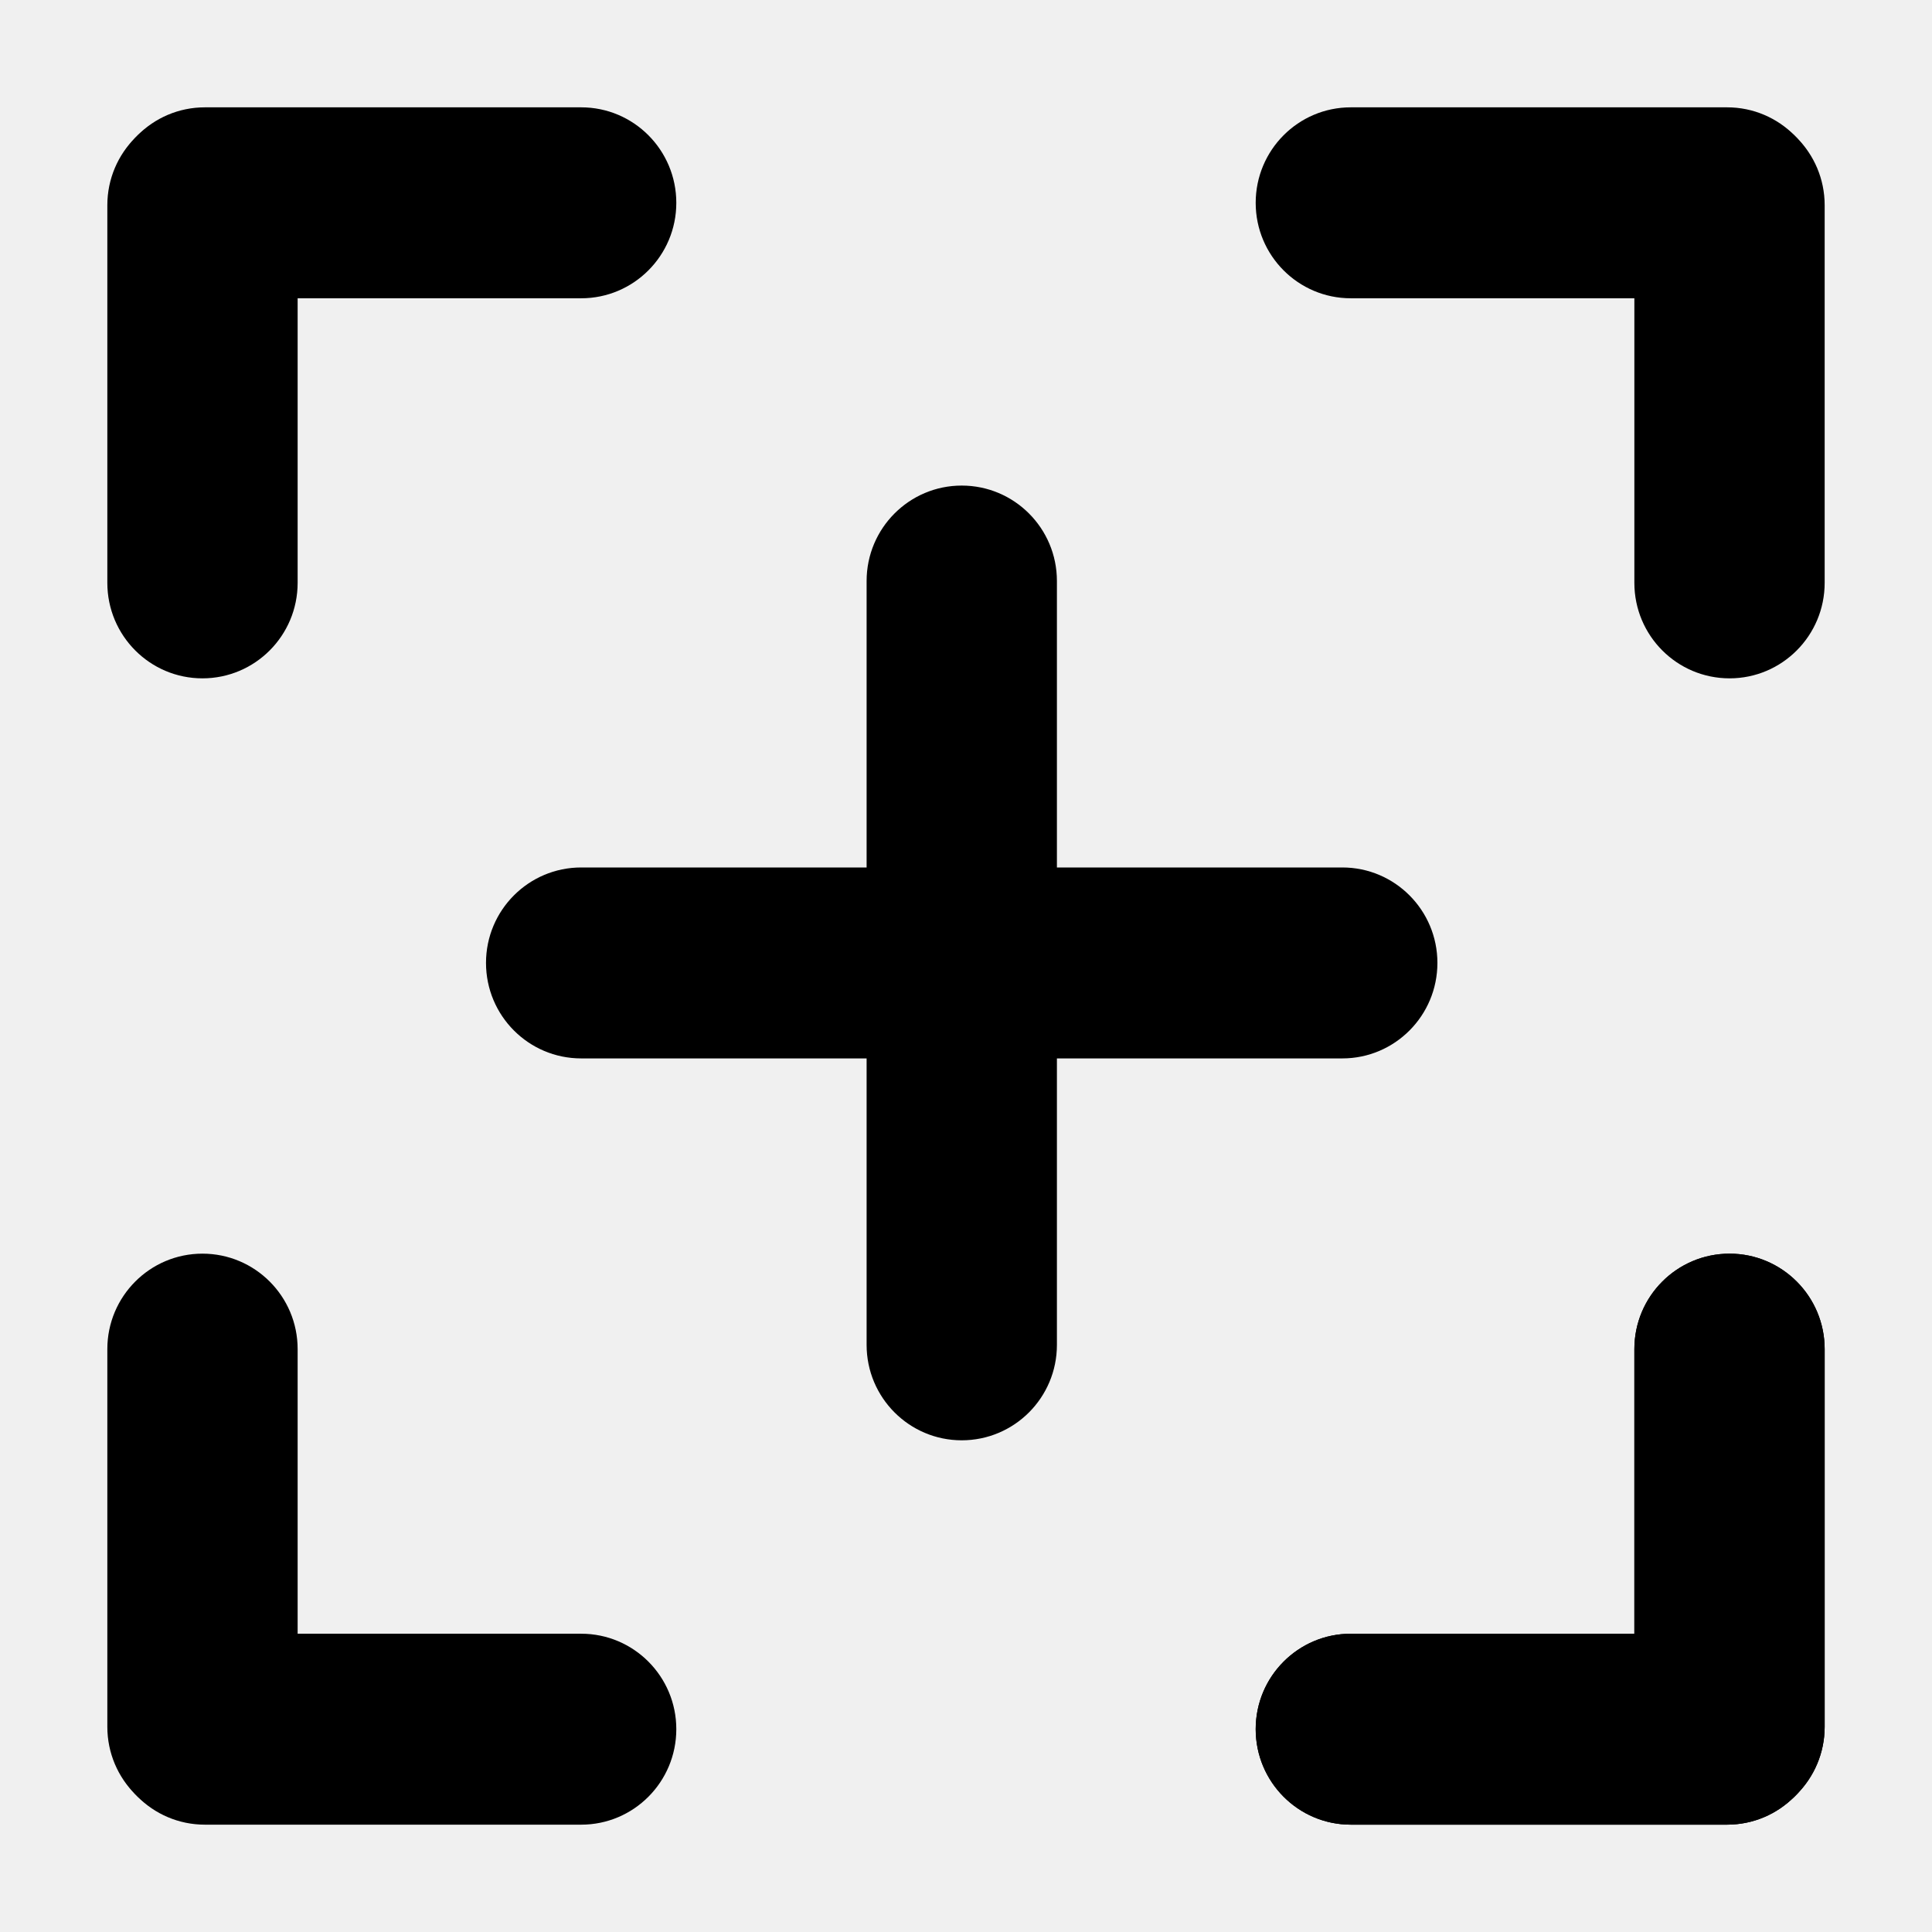
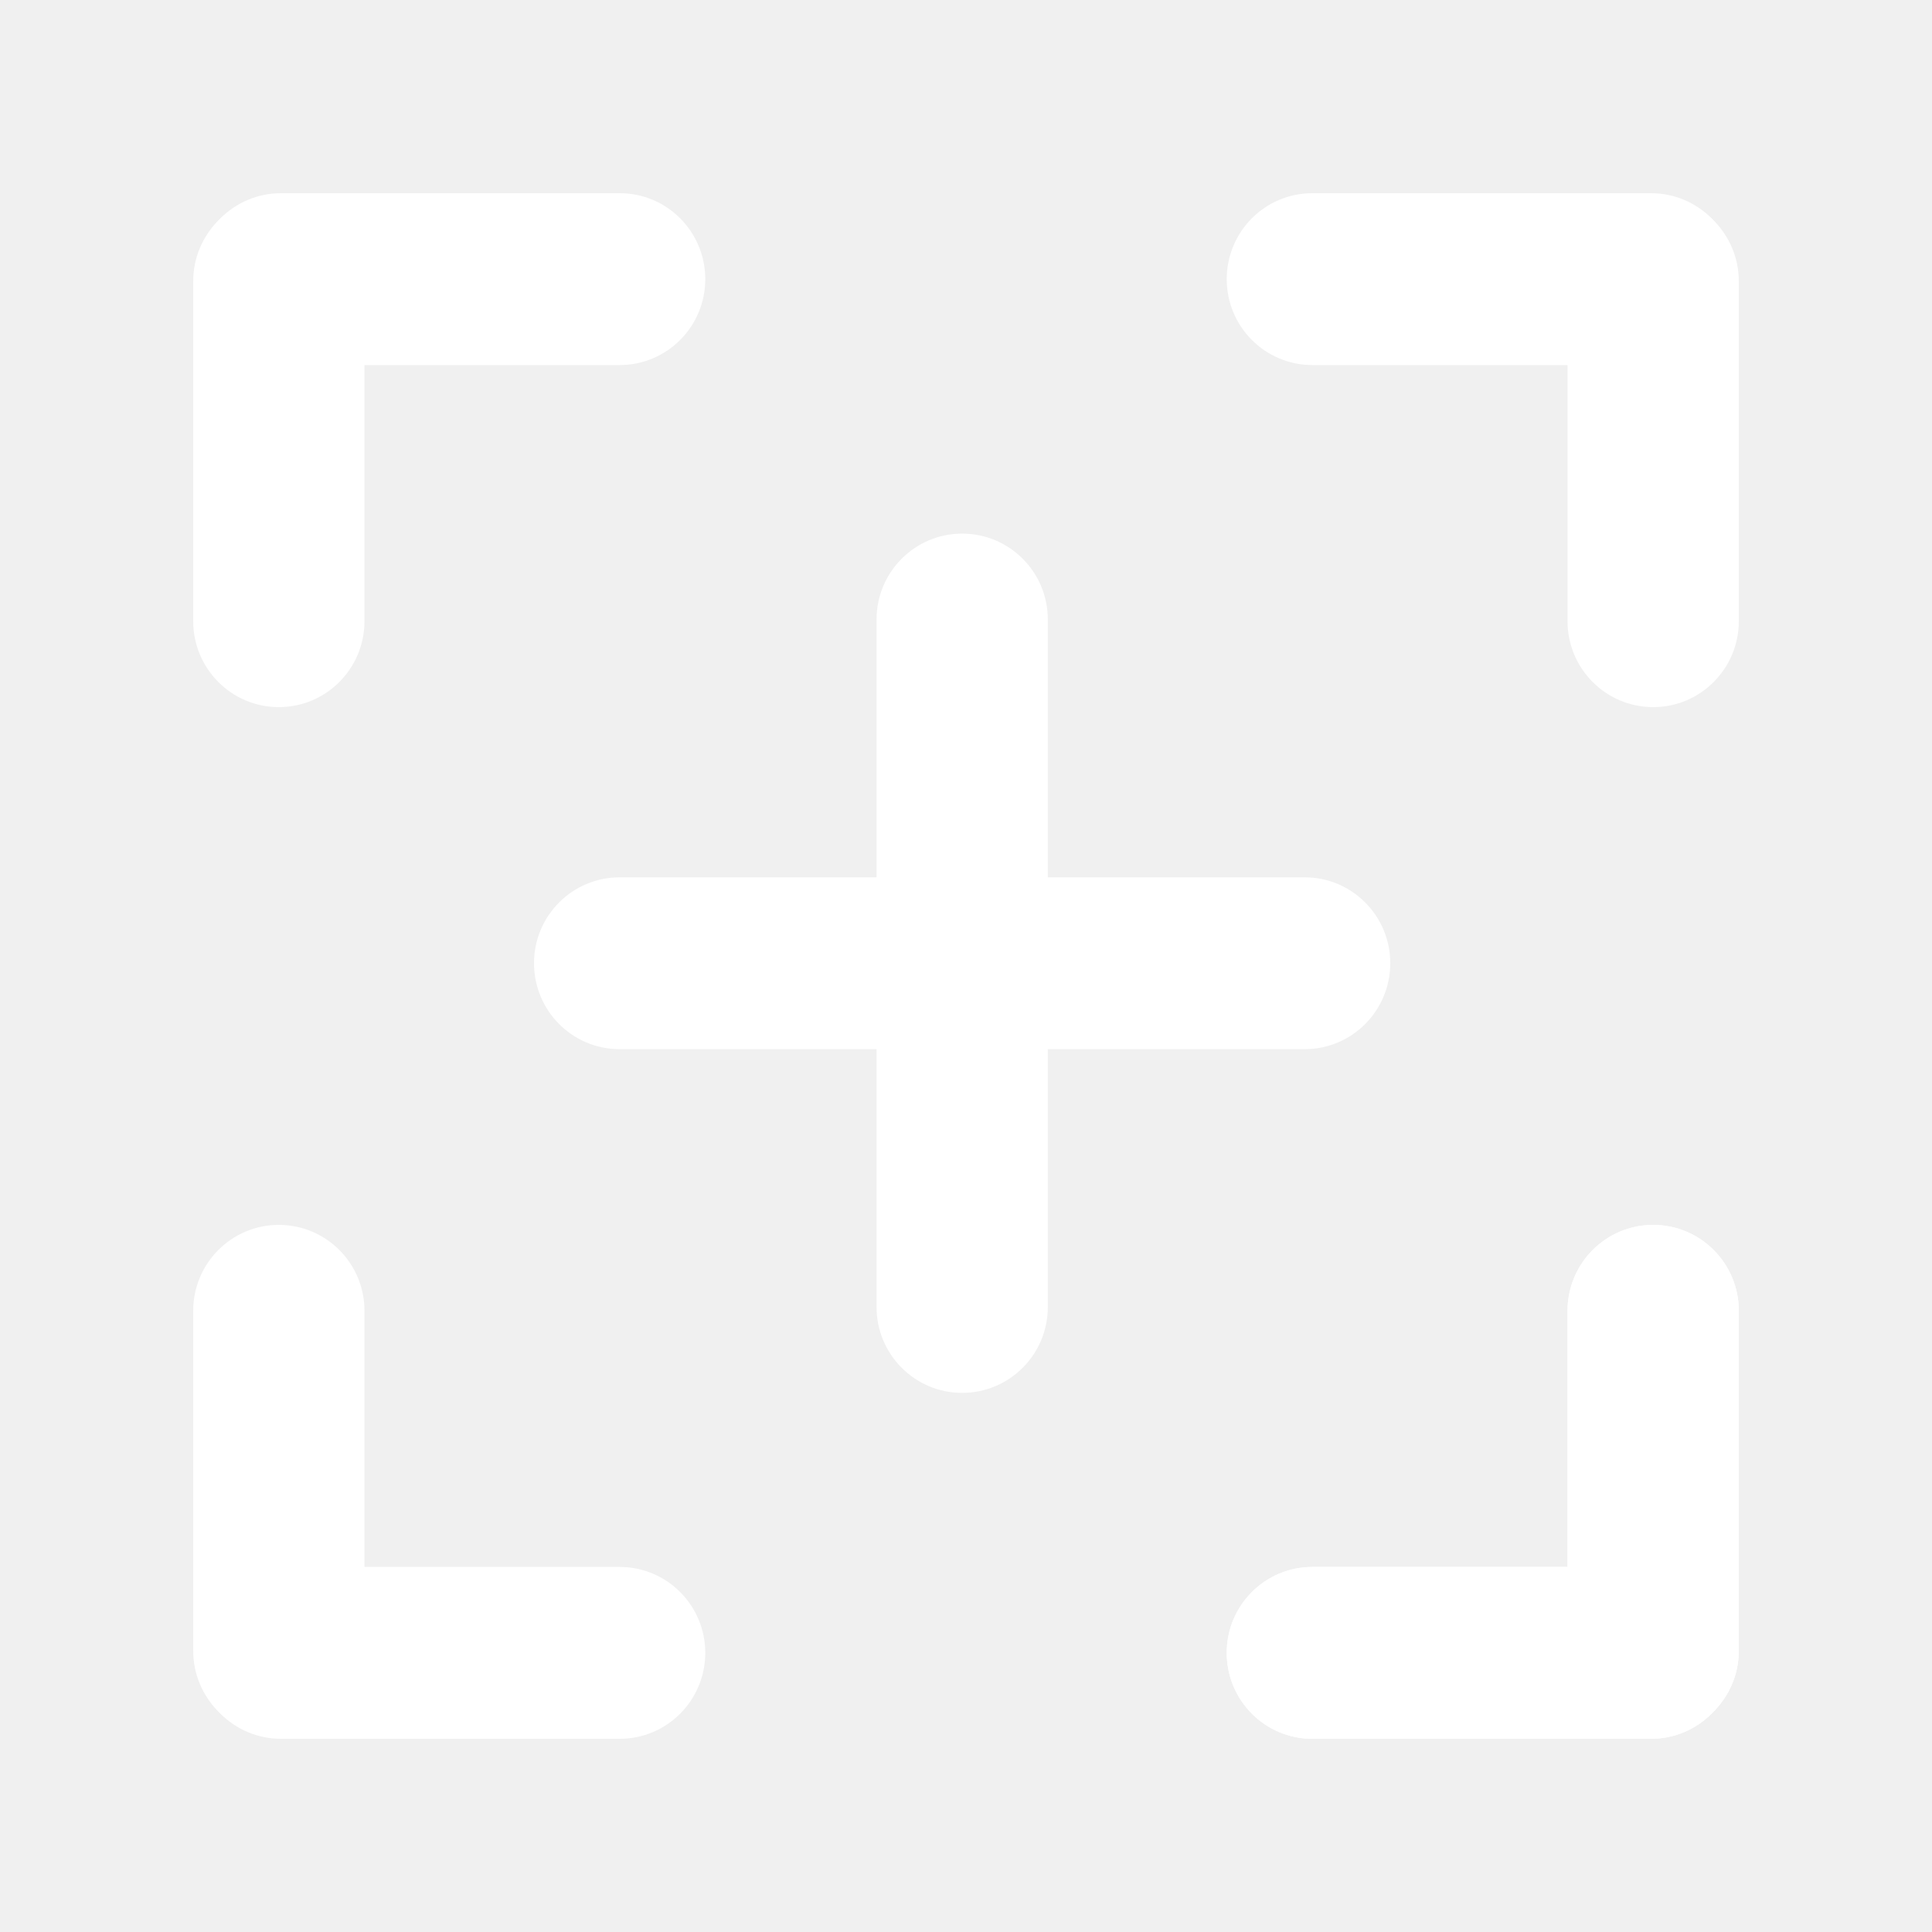
- <svg xmlns="http://www.w3.org/2000/svg" width="18" height="18" viewBox="0 0 18 18" fill="none">
-   <path d="M12.506 8.082H5.415C4.925 8.082 4.528 8.48 4.528 8.971C4.528 9.463 4.925 9.861 5.415 9.861H12.506C12.995 9.861 13.392 9.463 13.392 8.971C13.392 8.48 12.995 8.082 12.506 8.082Z" fill="currentcolor" />
-   <path d="M15.227 12.569V16.088C15.227 16.579 15.624 16.977 16.114 16.977C16.603 16.977 17 16.579 17 16.088L17 12.569C17 12.078 16.603 11.68 16.114 11.68C15.624 11.68 15.227 12.078 15.227 12.569Z" fill="currentcolor" />
-   <path d="M15.227 12.569V16.088C15.227 16.579 15.624 16.977 16.114 16.977C16.603 16.977 17 16.579 17 16.088L17 12.569C17 12.078 16.603 11.68 16.114 11.68C15.624 11.68 15.227 12.078 15.227 12.569Z" fill="currentcolor" />
-   <path d="M2.773 5.43L2.773 1.912C2.773 1.421 2.376 1.023 1.886 1.023C1.397 1.023 1 1.421 1 1.912L1 5.43C1 5.922 1.397 6.32 1.886 6.32C2.376 6.32 2.773 5.922 2.773 5.43Z" fill="currentcolor" />
-   <path d="M5.415 15.221H1.909C1.419 15.221 1.023 15.619 1.023 16.11C1.023 16.602 1.419 17 1.909 17H5.415C5.904 17 6.301 16.602 6.301 16.11C6.301 15.619 5.904 15.221 5.415 15.221Z" fill="currentcolor" />
-   <path d="M12.585 2.779L16.091 2.779C16.581 2.779 16.977 2.381 16.977 1.89C16.977 1.398 16.581 1 16.091 1L12.585 1C12.096 1 11.699 1.398 11.699 1.89C11.699 2.381 12.096 2.779 12.585 2.779Z" fill="currentcolor" />
-   <path d="M12.585 17L16.091 17C16.581 17 16.977 16.602 16.977 16.11C16.977 15.619 16.581 15.221 16.091 15.221H12.585C12.096 15.221 11.699 15.619 11.699 16.11C11.699 16.602 12.096 17 12.585 17Z" fill="currentcolor" />
-   <path d="M12.585 17L16.091 17C16.581 17 16.977 16.602 16.977 16.11C16.977 15.619 16.581 15.221 16.091 15.221H12.585C12.096 15.221 11.699 15.619 11.699 16.11C11.699 16.602 12.096 17 12.585 17Z" fill="currentcolor" />
-   <path d="M5.415 1L1.909 1C1.419 1 1.023 1.398 1.023 1.89C1.023 2.381 1.419 2.779 1.909 2.779L5.415 2.779C5.904 2.779 6.301 2.381 6.301 1.89C6.301 1.398 5.904 1 5.415 1Z" fill="currentcolor" />
-   <path d="M1 12.569L1 16.088C1 16.579 1.397 16.977 1.886 16.977C2.376 16.977 2.773 16.579 2.773 16.088L2.773 12.569C2.773 12.078 2.376 11.68 1.886 11.68C1.397 11.68 1 12.078 1 12.569Z" fill="currentcolor" />
-   <path d="M17 5.43L17 1.912C17 1.421 16.603 1.023 16.114 1.023C15.624 1.023 15.227 1.421 15.227 1.912V5.43C15.227 5.922 15.624 6.32 16.114 6.32C16.603 6.32 17 5.922 17 5.43Z" fill="currentcolor" />
-   <path d="M8.074 5.413V12.53C8.074 13.021 8.471 13.419 8.96 13.419C9.45 13.419 9.847 13.021 9.847 12.53V5.413C9.847 4.922 9.45 4.524 8.96 4.524C8.471 4.524 8.074 4.922 8.074 5.413Z" fill="currentcolor" />
+ <svg xmlns="http://www.w3.org/2000/svg" width="20" height="20" viewBox="0 0 20 20" fill="none">
+   <path d="M13.506 9.082H6.415C5.925 9.082 5.528 9.48 5.528 9.971C5.528 10.463 5.925 10.861 6.415 10.861H13.506C13.995 10.861 14.392 10.463 14.392 9.971C14.392 9.48 13.995 9.082 13.506 9.082Z" fill="white" />
+   <path d="M16.227 13.569V17.088C16.227 17.579 16.624 17.977 17.114 17.977C17.603 17.977 18 17.579 18 17.088L18 13.569C18 13.078 17.603 12.68 17.114 12.68C16.624 12.68 16.227 13.078 16.227 13.569Z" fill="white" />
+   <path d="M16.227 13.569V17.088C16.227 17.579 16.624 17.977 17.114 17.977C17.603 17.977 18 17.579 18 17.088L18 13.569C18 13.078 17.603 12.68 17.114 12.68C16.624 12.68 16.227 13.078 16.227 13.569Z" fill="white" />
+   <path d="M3.773 6.43L3.773 2.912C3.773 2.421 3.376 2.023 2.886 2.023C2.397 2.023 2 2.421 2 2.912L2 6.43C2 6.922 2.397 7.32 2.886 7.32C3.376 7.32 3.773 6.922 3.773 6.43Z" fill="white" />
+   <path d="M6.415 16.221H2.909C2.419 16.221 2.023 16.619 2.023 17.11C2.023 17.602 2.419 18 2.909 18H6.415C6.904 18 7.301 17.602 7.301 17.11C7.301 16.619 6.904 16.221 6.415 16.221Z" fill="white" />
+   <path d="M13.585 3.779L17.091 3.779C17.581 3.779 17.977 3.381 17.977 2.89C17.977 2.398 17.581 2 17.091 2L13.585 2C13.096 2 12.699 2.398 12.699 2.89C12.699 3.381 13.096 3.779 13.585 3.779Z" fill="white" />
+   <path d="M13.585 18L17.091 18C17.581 18 17.977 17.602 17.977 17.11C17.977 16.619 17.581 16.221 17.091 16.221H13.585C13.096 16.221 12.699 16.619 12.699 17.11C12.699 17.602 13.096 18 13.585 18Z" fill="white" />
+   <path d="M13.585 18L17.091 18C17.581 18 17.977 17.602 17.977 17.11C17.977 16.619 17.581 16.221 17.091 16.221H13.585C13.096 16.221 12.699 16.619 12.699 17.11C12.699 17.602 13.096 18 13.585 18Z" fill="white" />
+   <path d="M6.415 2L2.909 2C2.419 2 2.023 2.398 2.023 2.89C2.023 3.381 2.419 3.779 2.909 3.779L6.415 3.779C6.904 3.779 7.301 3.381 7.301 2.89C7.301 2.398 6.904 2 6.415 2Z" fill="white" />
+   <path d="M2 13.569L2 17.088C2 17.579 2.397 17.977 2.886 17.977C3.376 17.977 3.773 17.579 3.773 17.088L3.773 13.569C3.773 13.078 3.376 12.68 2.886 12.68C2.397 12.68 2 13.078 2 13.569Z" fill="white" />
+   <path d="M18 6.43L18 2.912C18 2.421 17.603 2.023 17.114 2.023C16.624 2.023 16.227 2.421 16.227 2.912V6.43C16.227 6.922 16.624 7.32 17.114 7.32C17.603 7.32 18 6.922 18 6.43Z" fill="white" />
+   <path d="M9.074 6.413V13.53C9.074 14.021 9.471 14.419 9.96 14.419C10.45 14.419 10.847 14.021 10.847 13.53V6.413C10.847 5.922 10.45 5.524 9.96 5.524C9.471 5.524 9.074 5.922 9.074 6.413Z" fill="white" />
</svg>
